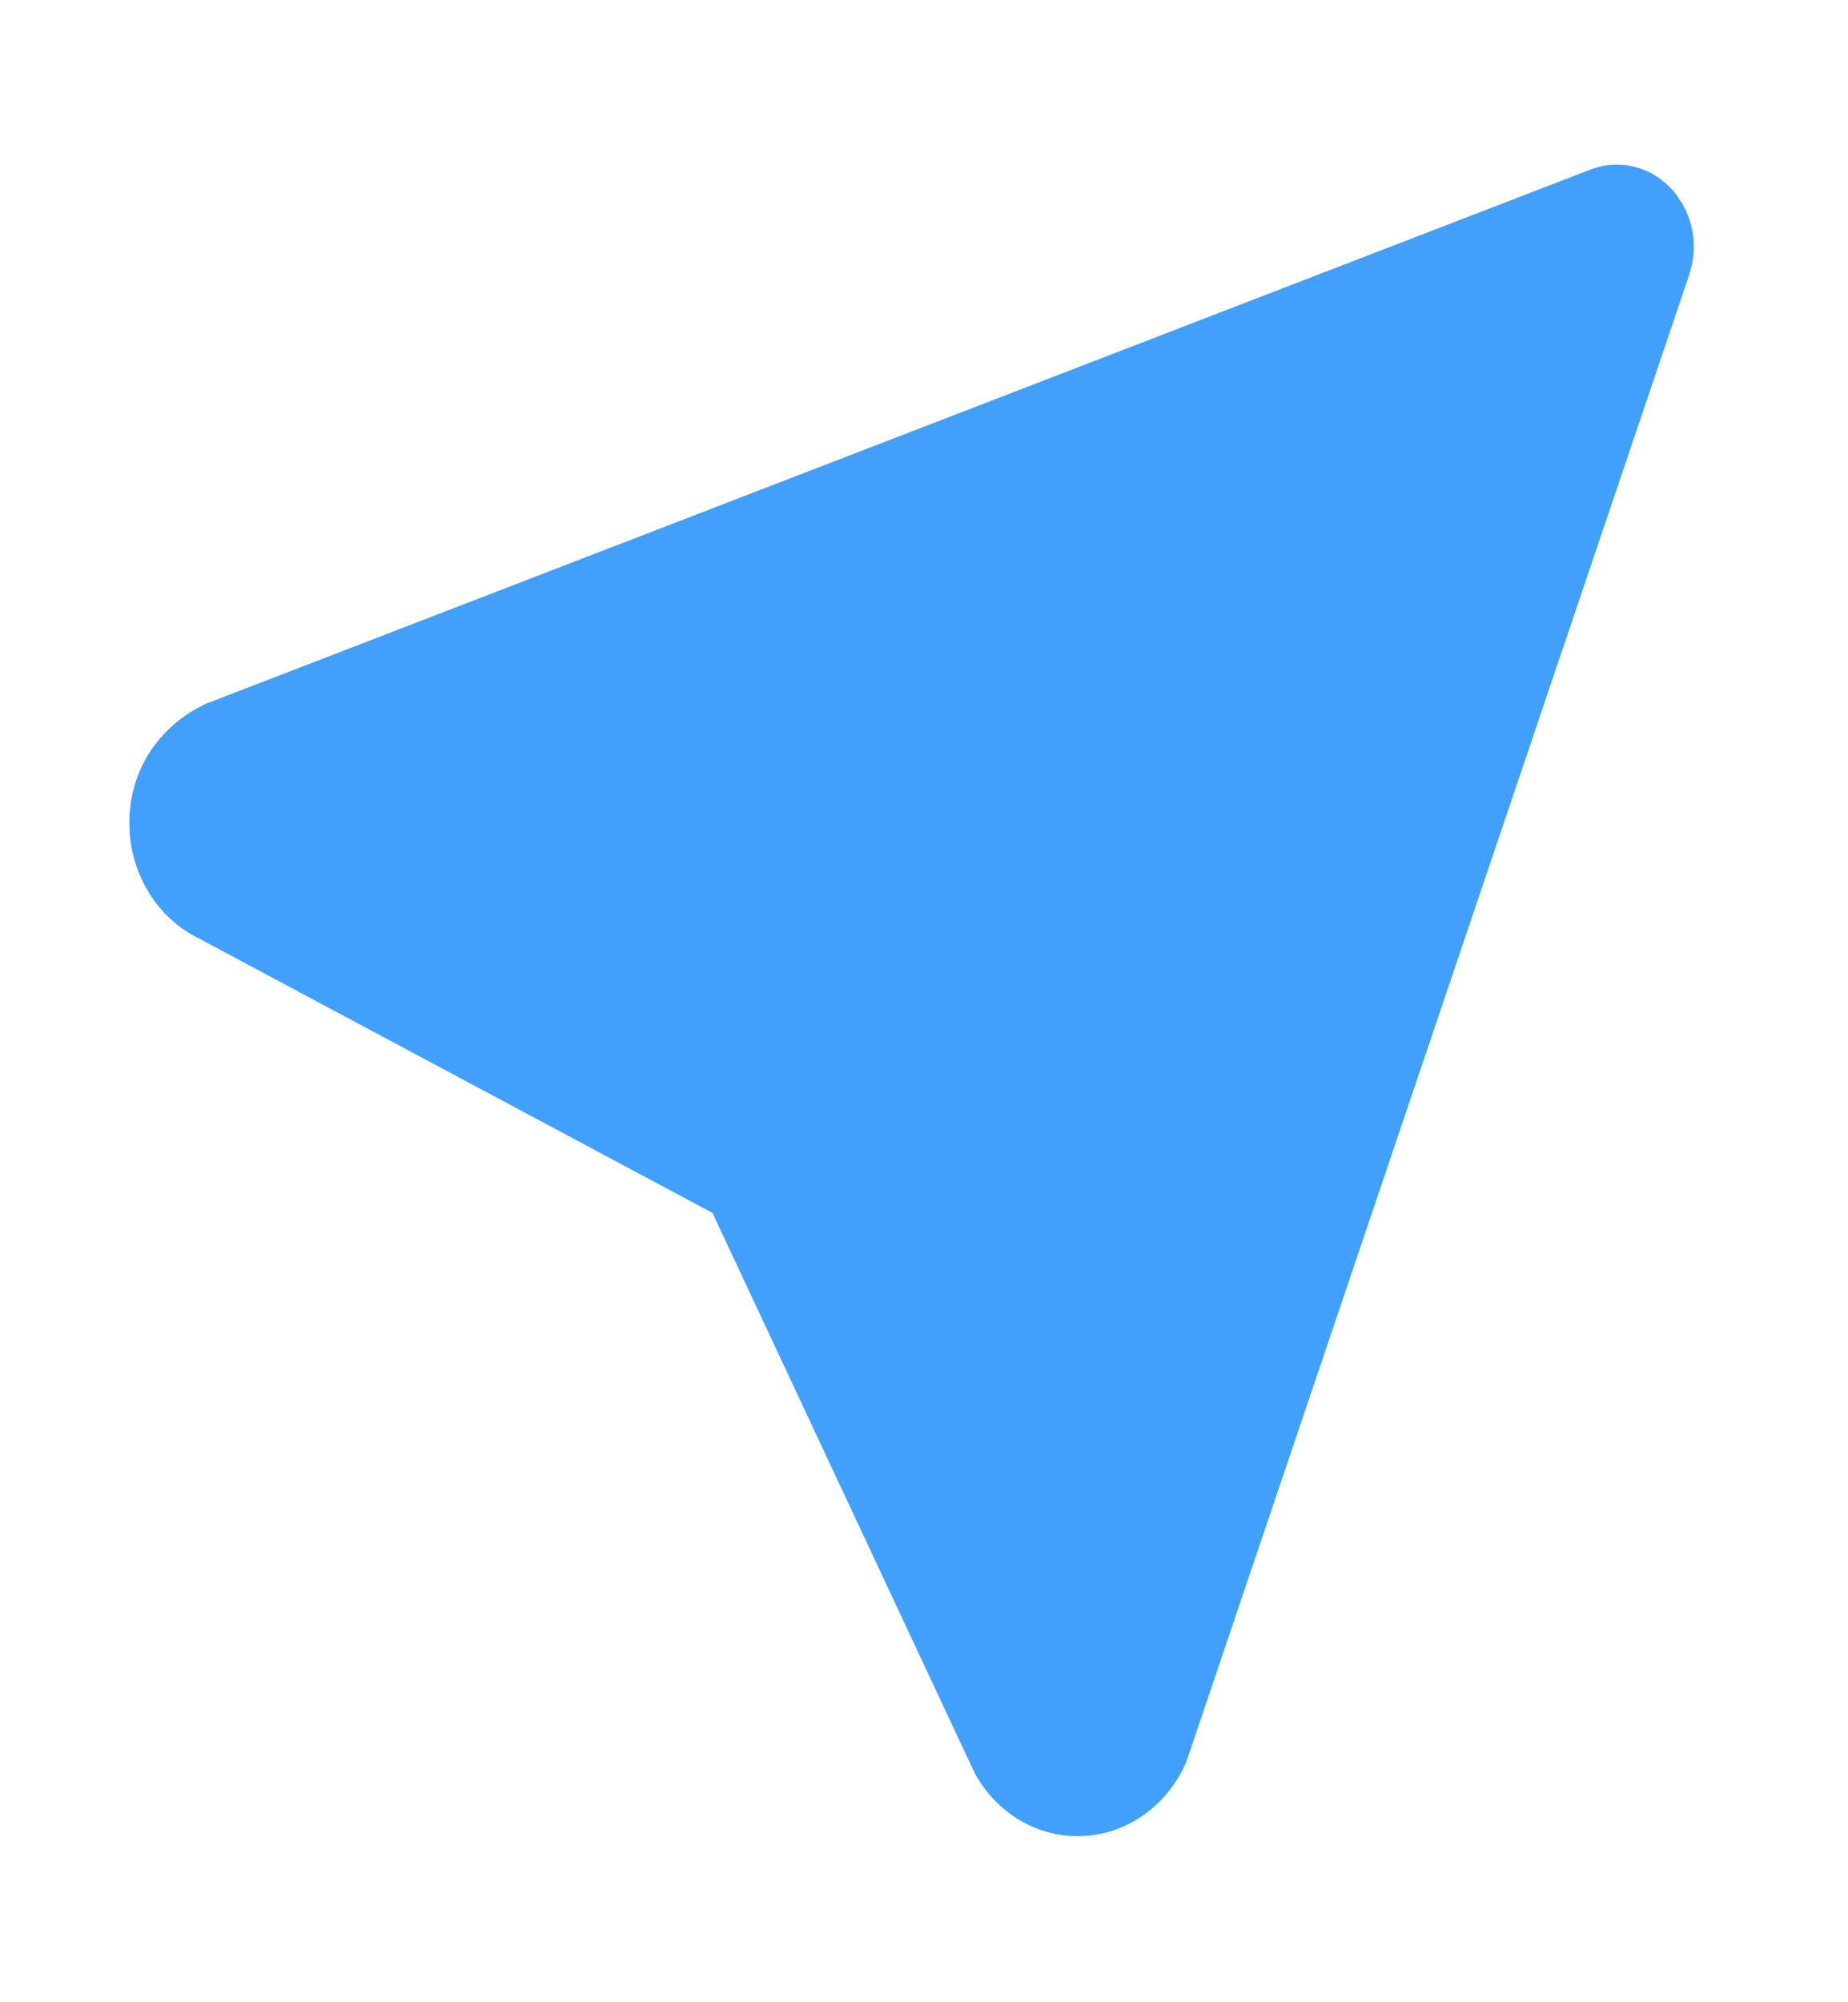
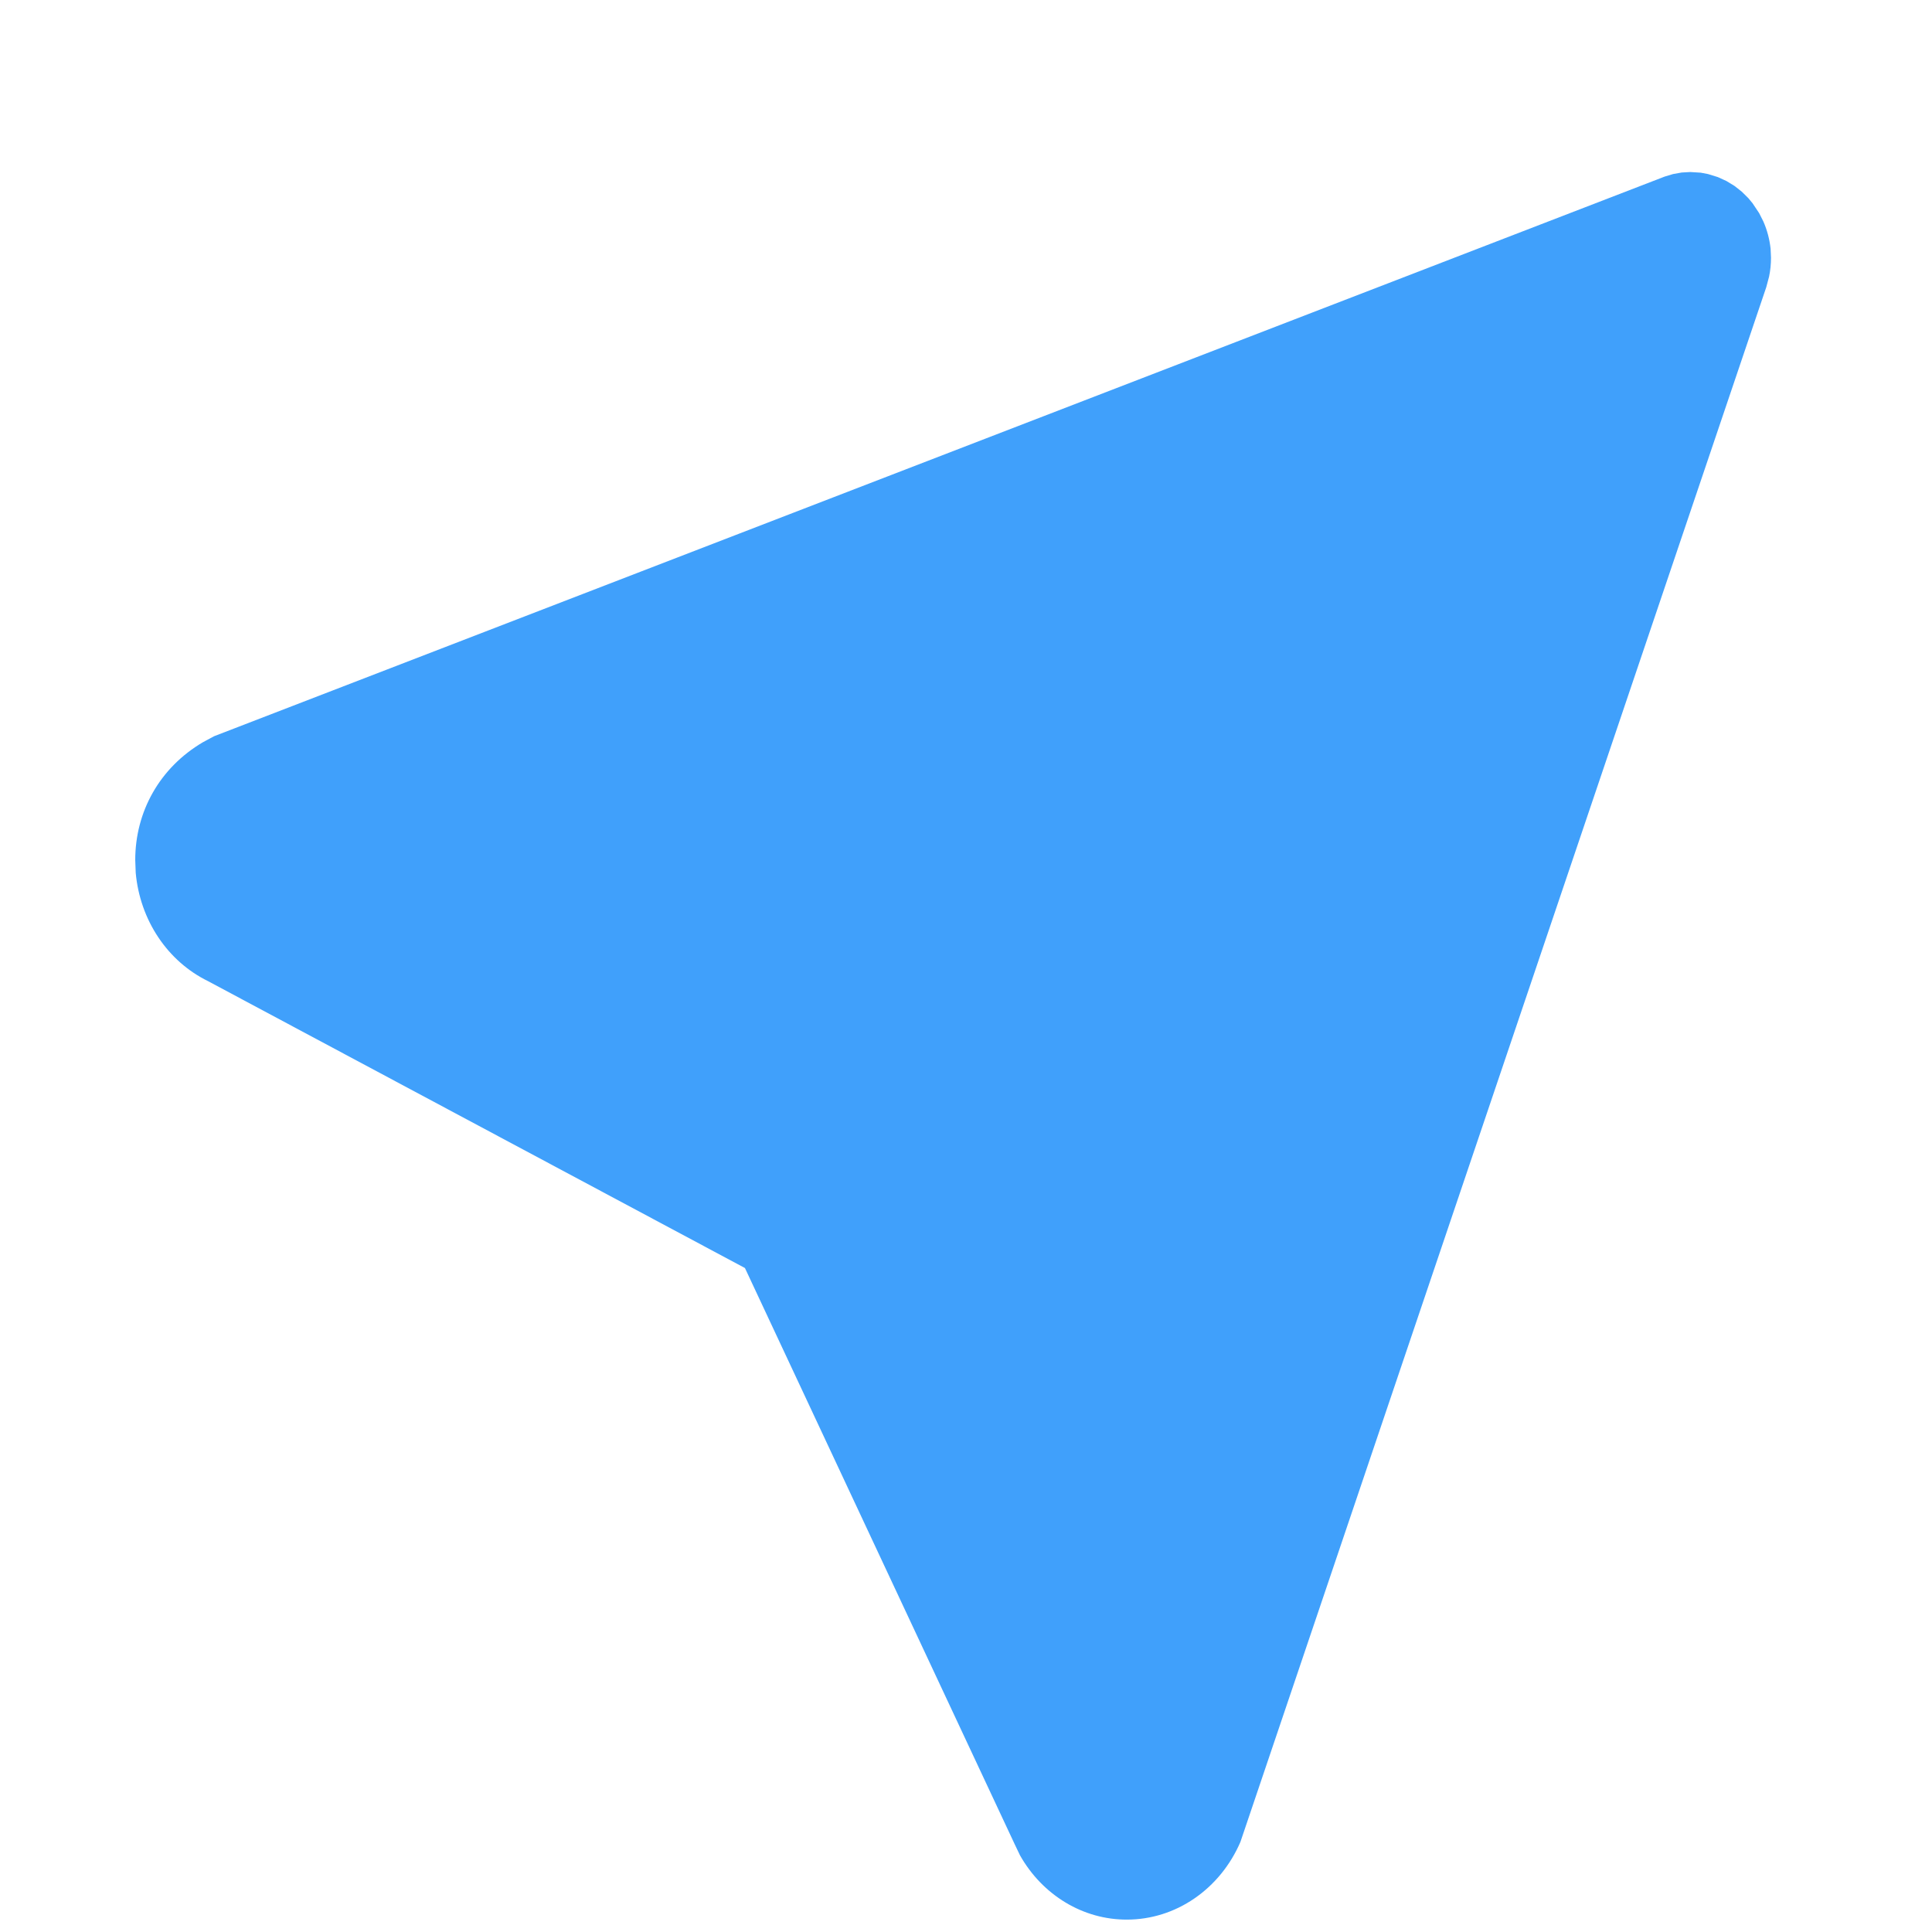
- <svg xmlns="http://www.w3.org/2000/svg" width="24" height="26" viewBox="0 0 24 26" fill="none">
+ <svg xmlns="http://www.w3.org/2000/svg" width="24" height="24" viewBox="0 0 24 24" fill="none">
  <path d="M20.891 2.143L20.997 2.137L21.127 2.145L21.217 2.162L21.34 2.2L21.447 2.249L21.547 2.31L21.637 2.381L21.719 2.462L21.771 2.525L21.853 2.648L21.905 2.751C21.952 2.858 21.982 2.971 21.995 3.089L22 3.202C22 3.282 21.992 3.361 21.976 3.437L21.941 3.568L15.409 22.881C15.285 23.169 15.086 23.413 14.836 23.584C14.587 23.755 14.296 23.846 14 23.846C13.732 23.847 13.47 23.774 13.237 23.634C13.004 23.494 12.809 23.292 12.671 23.048L12.606 22.912L9.254 15.752L2.584 12.188C2.337 12.067 2.124 11.88 1.966 11.643C1.809 11.408 1.712 11.131 1.686 10.843L1.68 10.684C1.68 10.085 1.981 9.538 2.521 9.22L2.661 9.145L20.678 2.194L20.784 2.162L20.891 2.143Z" fill="#40A0FB" />
</svg>
